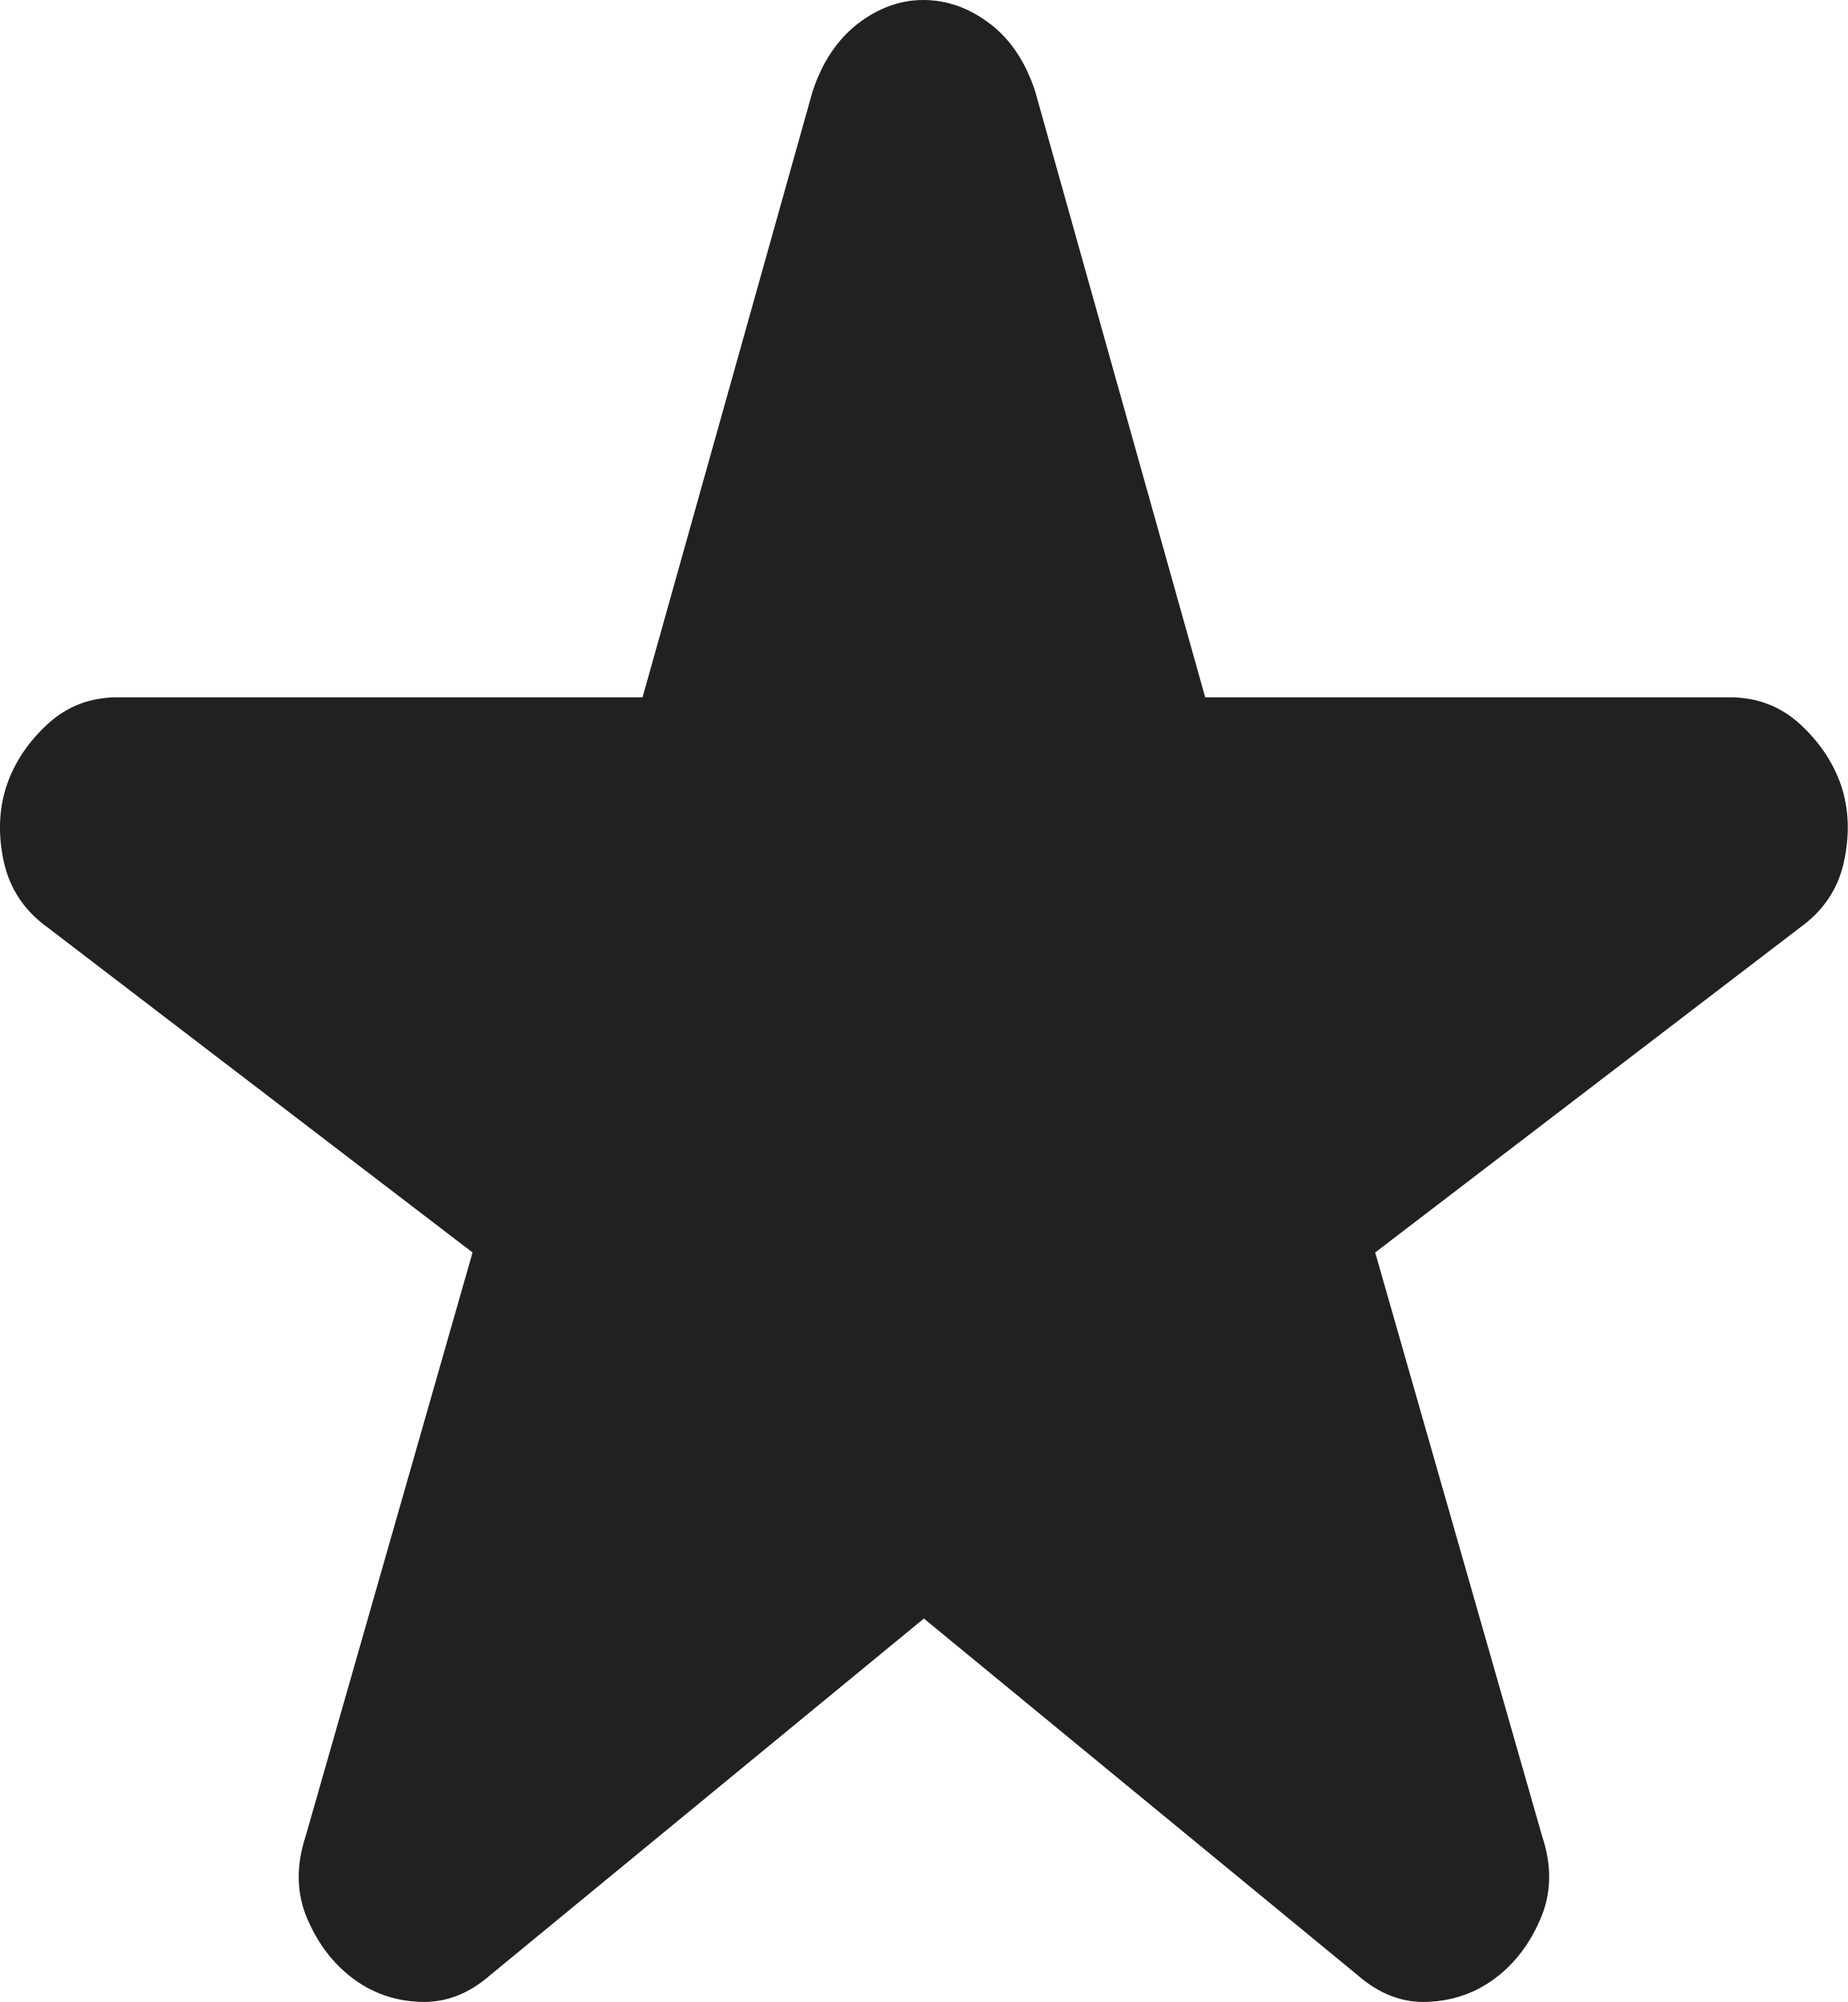
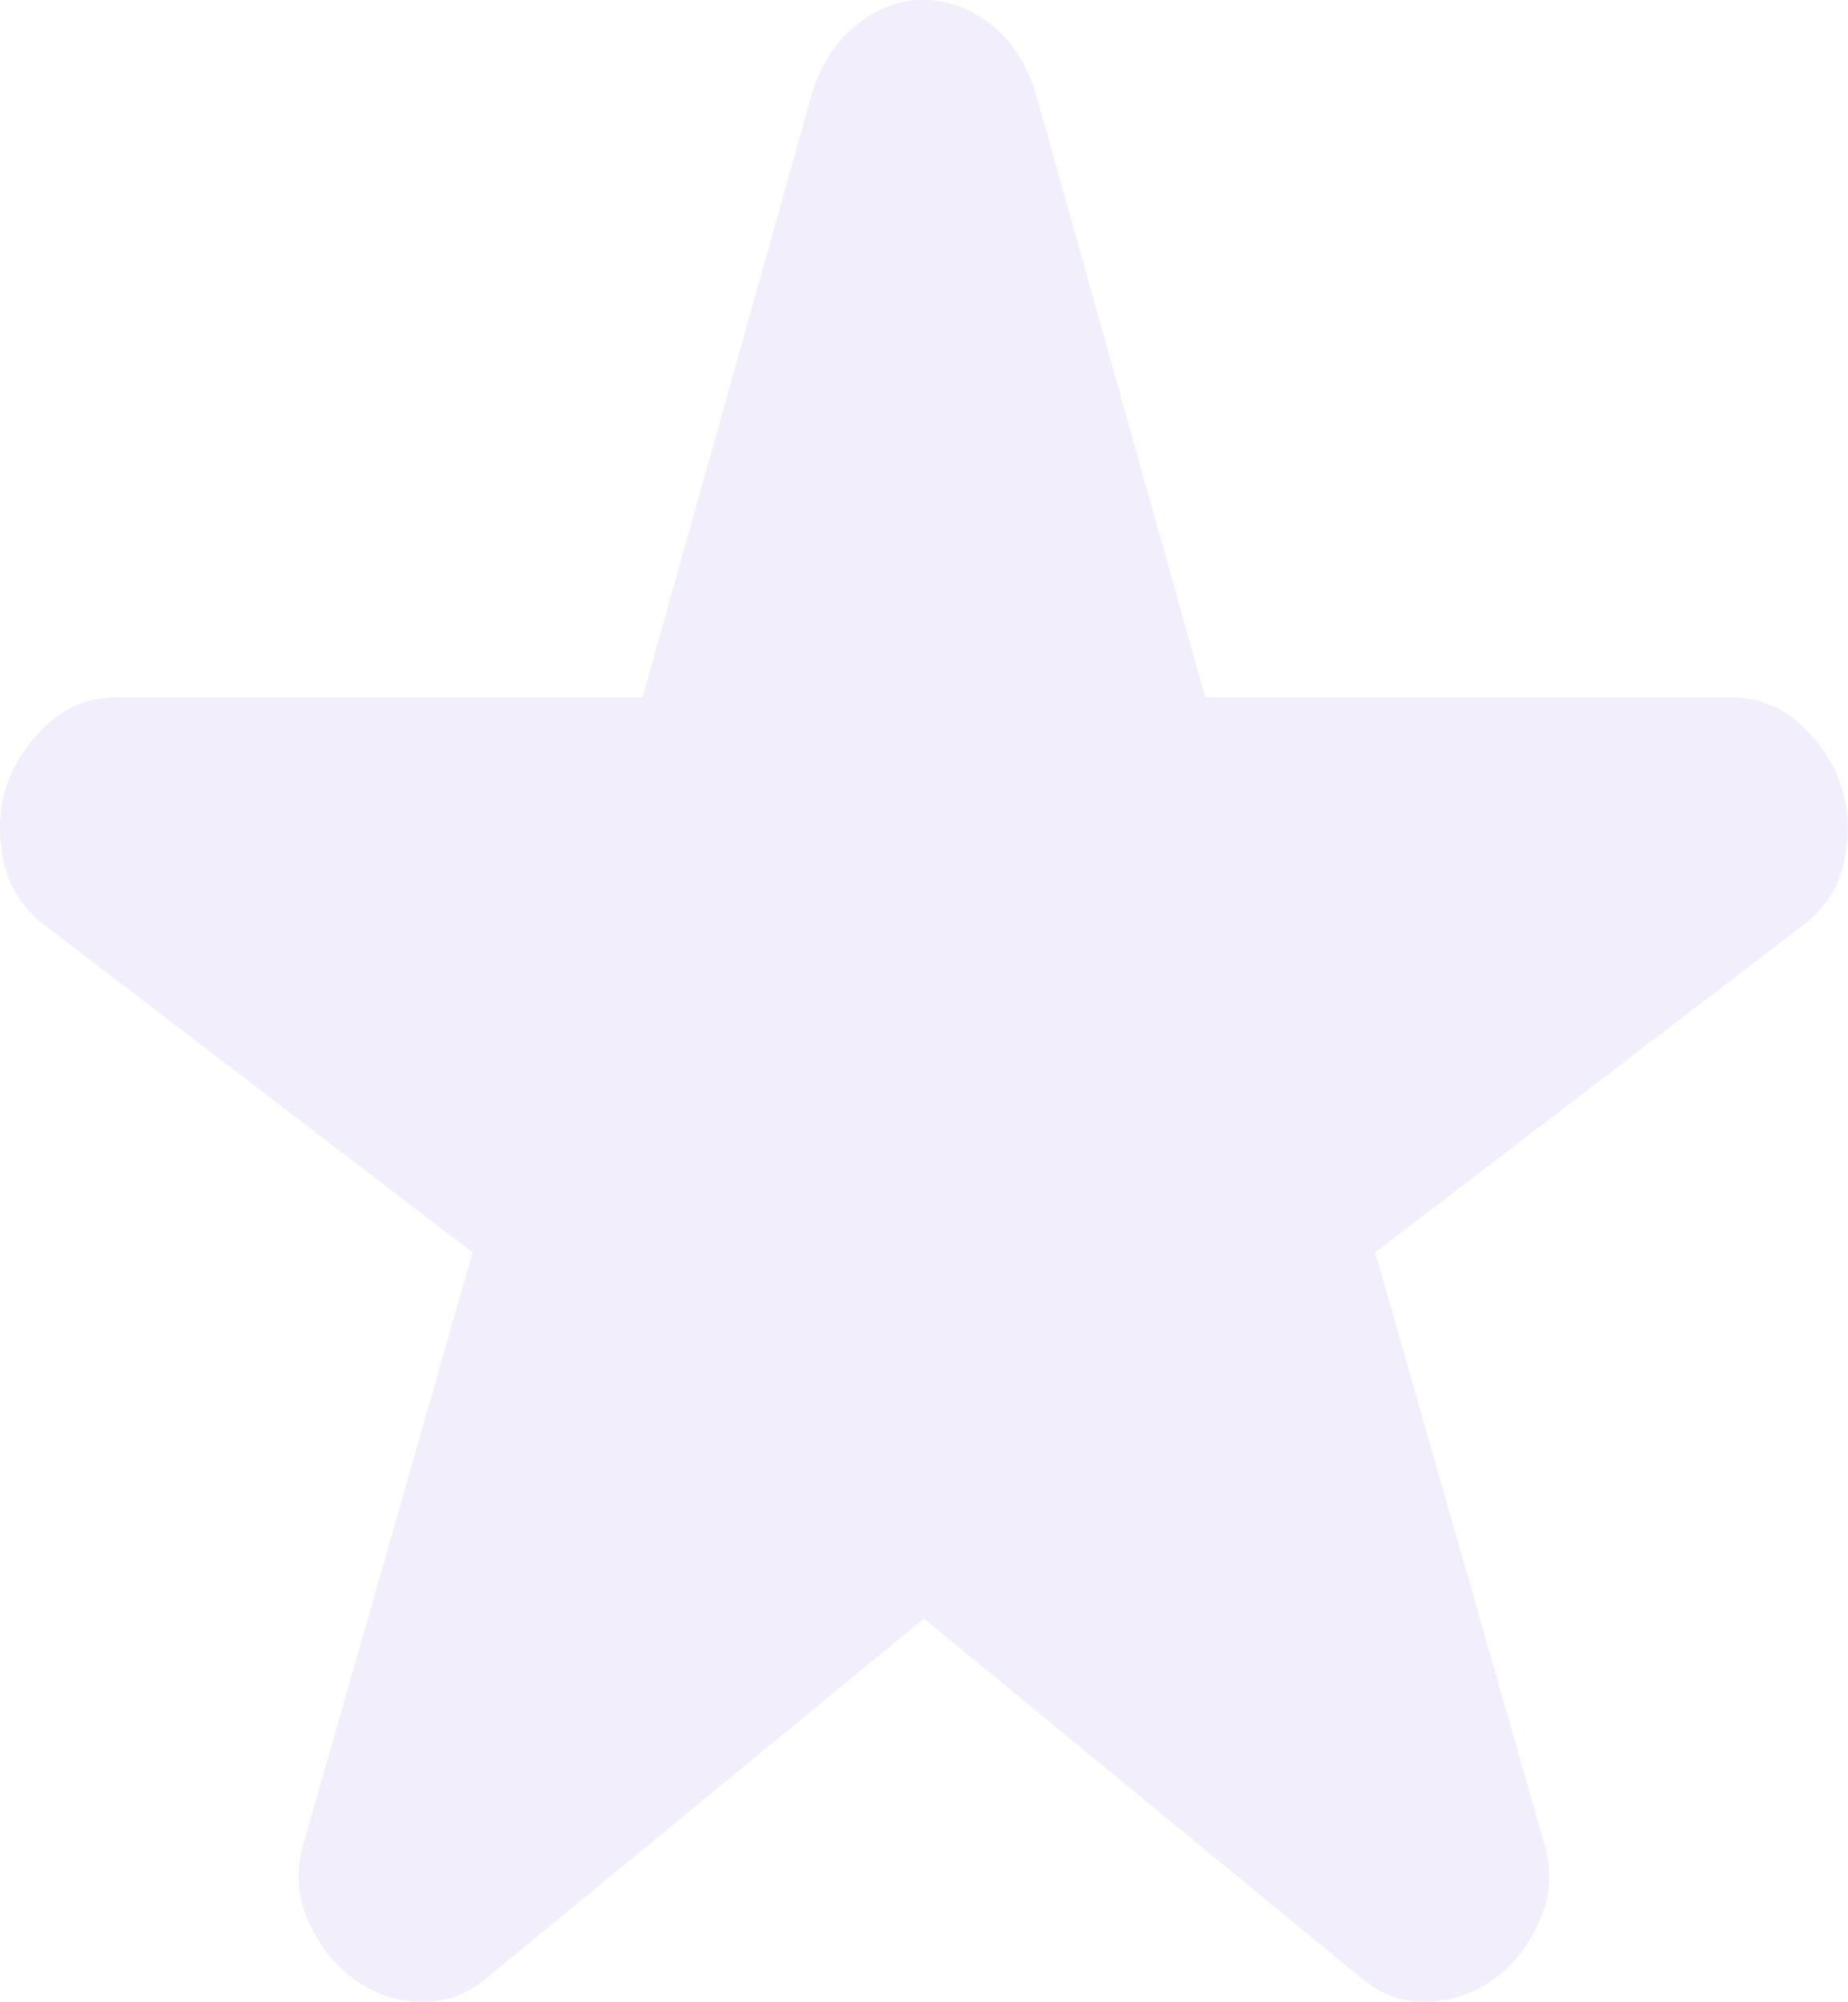
<svg xmlns="http://www.w3.org/2000/svg" width="12" height="13" viewBox="0 0 12 13" fill="none">
-   <path d="M6 10.51L3.184 12.825C3.044 12.948 2.892 13.006 2.727 12.999C2.562 12.993 2.416 12.941 2.289 12.845C2.162 12.749 2.064 12.62 1.994 12.456C1.925 12.293 1.922 12.115 1.985 11.923L3.069 8.133L0.31 6.023C0.158 5.914 0.063 5.771 0.024 5.593C-0.014 5.415 -0.007 5.252 0.043 5.101C0.094 4.951 0.183 4.818 0.31 4.701C0.437 4.585 0.589 4.527 0.767 4.528H4.173L5.277 0.594C5.34 0.403 5.439 0.256 5.572 0.153C5.706 0.051 5.848 -0.001 6 4.33587e-06C6.152 0.001 6.295 0.052 6.429 0.154C6.563 0.256 6.661 0.403 6.723 0.594L7.827 4.528H11.233C11.411 4.528 11.563 4.586 11.69 4.702C11.817 4.819 11.906 4.952 11.957 5.101C12.007 5.251 12.014 5.415 11.976 5.593C11.938 5.771 11.842 5.914 11.69 6.023L8.931 8.133L10.015 11.923C10.079 12.115 10.076 12.292 10.006 12.456C9.937 12.62 9.838 12.75 9.711 12.845C9.584 12.941 9.438 12.992 9.273 12.999C9.109 13.007 8.957 12.948 8.816 12.825L6 10.51Z" fill="#202120" />
+   <path d="M6 10.51L3.184 12.825C3.044 12.948 2.892 13.006 2.727 12.999C2.562 12.993 2.416 12.941 2.289 12.845C2.162 12.749 2.064 12.62 1.994 12.456C1.925 12.293 1.922 12.115 1.985 11.923L3.069 8.133L0.31 6.023C0.158 5.914 0.063 5.771 0.024 5.593C-0.014 5.415 -0.007 5.252 0.043 5.101C0.094 4.951 0.183 4.818 0.31 4.701C0.437 4.585 0.589 4.527 0.767 4.528H4.173L5.277 0.594C5.34 0.403 5.439 0.256 5.572 0.153C5.706 0.051 5.848 -0.001 6 4.33587e-06C6.152 0.001 6.295 0.052 6.429 0.154C6.563 0.256 6.661 0.403 6.723 0.594L7.827 4.528H11.233C11.411 4.528 11.563 4.586 11.69 4.702C11.817 4.819 11.906 4.952 11.957 5.101C12.007 5.251 12.014 5.415 11.976 5.593C11.938 5.771 11.842 5.914 11.69 6.023L8.931 8.133L10.015 11.923C10.079 12.115 10.076 12.292 10.006 12.456C9.937 12.62 9.838 12.75 9.711 12.845C9.584 12.941 9.438 12.992 9.273 12.999C9.109 13.007 8.957 12.948 8.816 12.825L6 10.51Z" fill="#F2EEFB" />
</svg>
